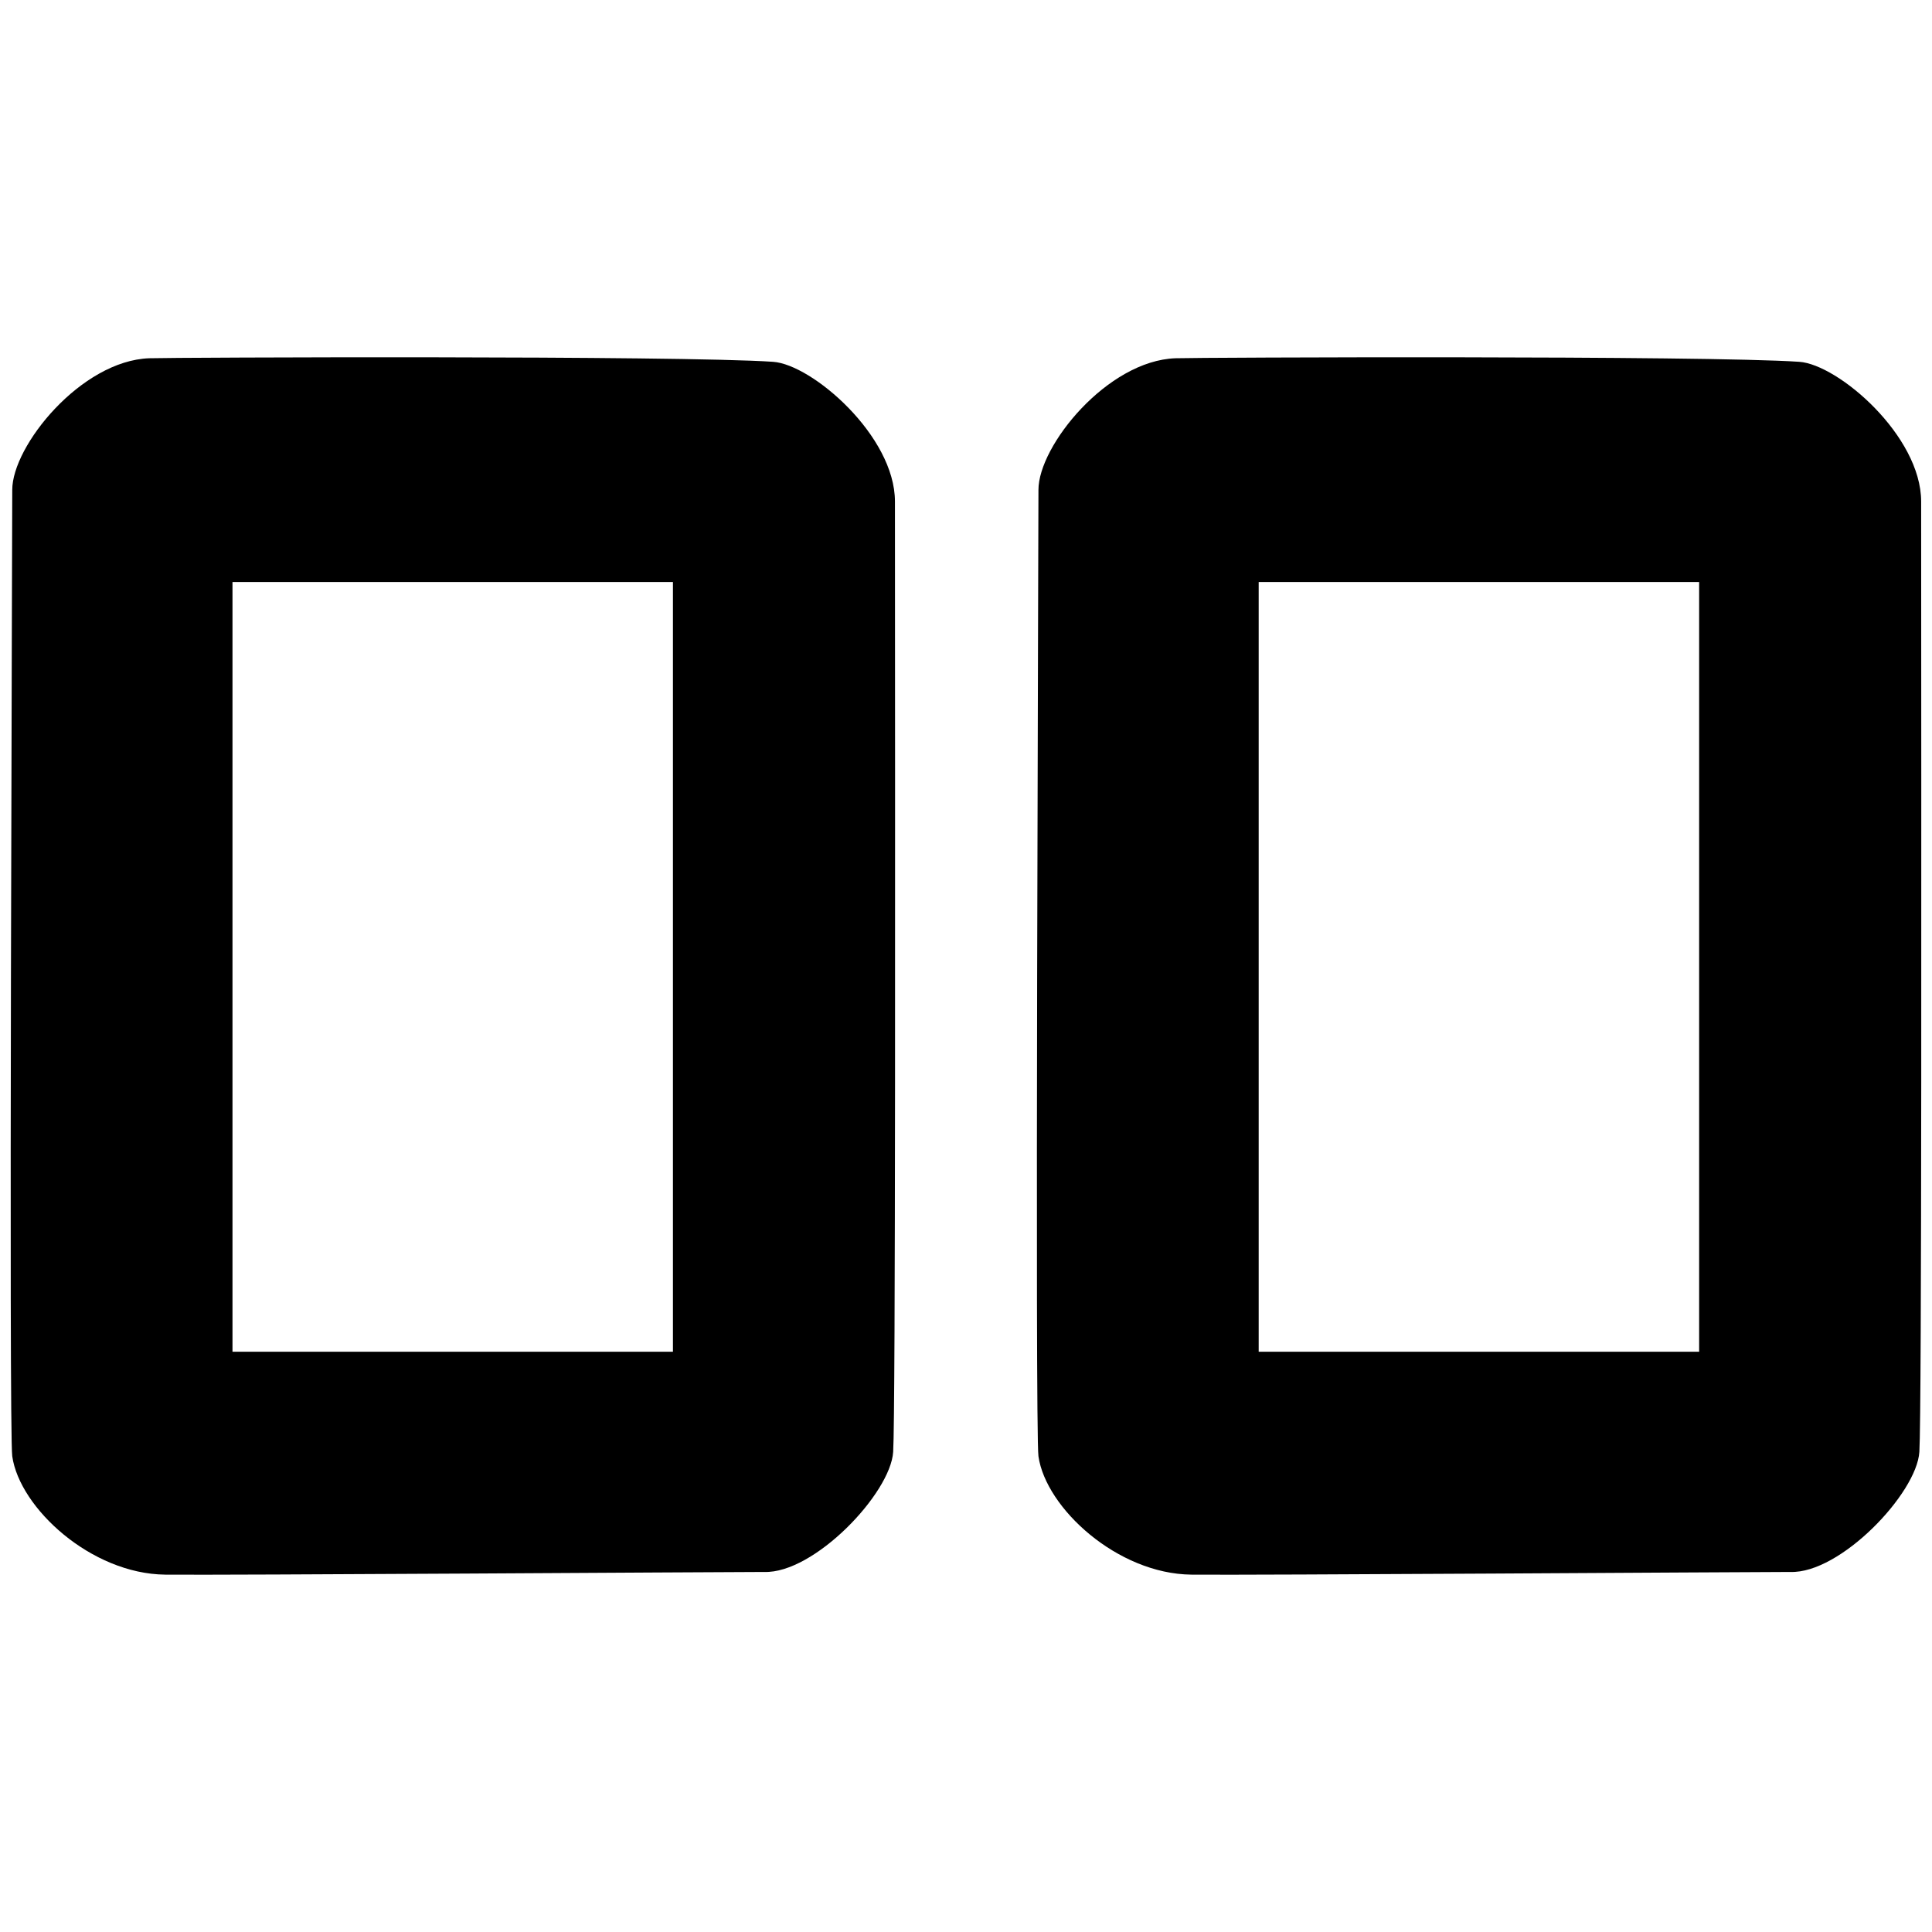
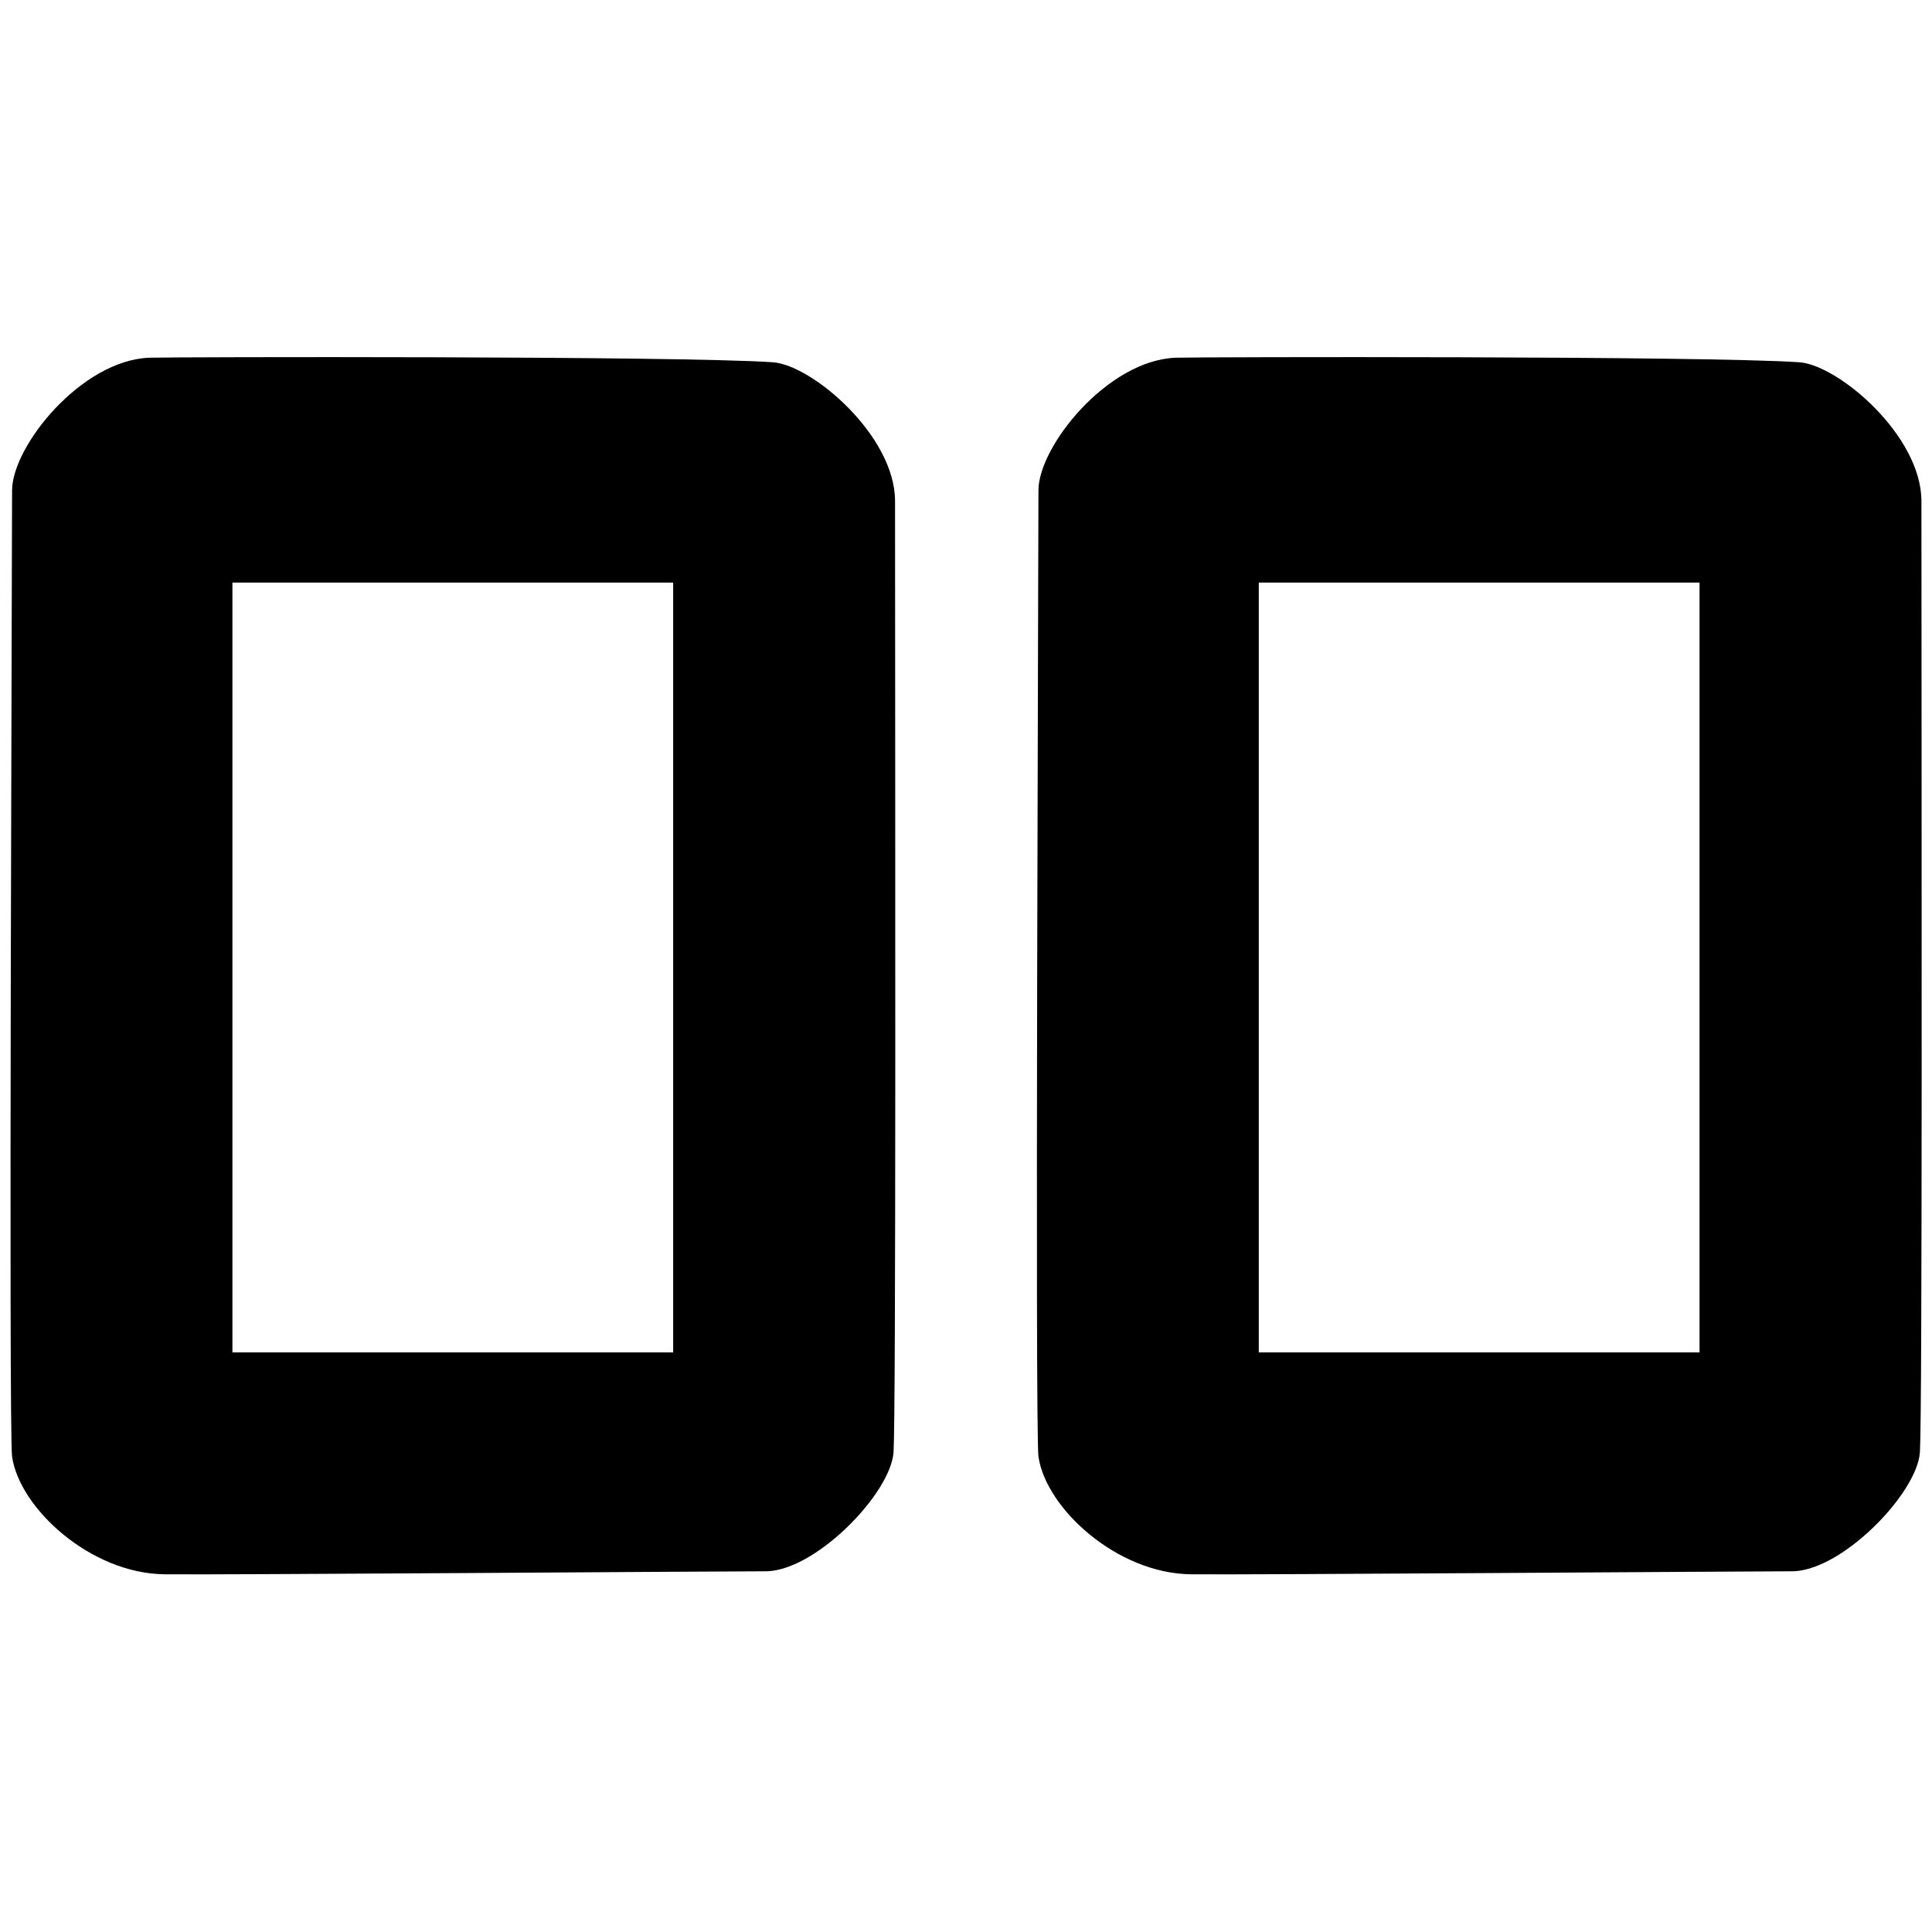
<svg xmlns="http://www.w3.org/2000/svg" version="1.1" width="40" height="40" id="svg6910">
  <defs id="defs6914" />
-   <g transform="matrix(0.0962945,0,0,0.0962945,0.2214482,28.75111)" id="g2991">
-     <path d="m 253.839,39.981 c -15.904,-0.175 -31.274,-14.313 -32.865,-25.446 -0.762,-5.336 0.016,-200.139 0,-207.771 -0.02,-9.49 14.82,-27.791 29.46,-28.313 4.852,-0.173 113.692,-0.623 134.115,0.765 8.397,0.571 26.204,15.927 26.21,30.034 0.031,69.484 0.151,195.701 -0.382,204.328 -0.553,8.946 -17.011,26.21 -27.74,25.828 -11.746,0.018 -116.124,0.715 -128.798,0.575 z M 363.026,-173.433 c -31.567,0 -63.134,0 -94.701,0 0,55.163 0,110.325 0,165.488 31.567,0 63.134,0 94.701,0 0,-55.163 0,-110.325 0,-165.488 z" id="right" style="fill:#000000;fill-opacity:1" />
-     <path d="M 33.2,39.981 C 17.296,39.806 1.926,25.669 0.335,14.535 c -0.762,-5.336 0.016,-200.139 0,-207.771 -0.02,-9.49 14.82,-27.791 29.46,-28.313 4.852,-0.173 113.692,-0.623 134.115,0.765 8.397,0.571 26.204,15.927 26.21,30.034 0.031,69.484 0.151,195.701 -0.382,204.328 -0.553,8.946 -17.011,26.21 -27.74,25.828 -11.746,0.018 -116.124,0.715 -128.798,0.575 z M 142.387,-173.433 c -31.567,0 -63.134,0 -94.701,0 0,55.163 0,110.325 0,165.488 31.567,0 63.134,0 94.701,0 0,-55.163 0,-110.325 0,-165.488 z" id="left" style="fill:#000000;fill-opacity:1" />
-   </g>
+   <path d="m 3.094,7.406 c -1.41,0.05 -2.846,1.836 -2.844,2.75 0.002,0.735 -0.073,19.486 0,20 0.153,1.072 1.625,2.421 3.156,2.438 1.22,0.013 11.275,-0.061 12.406,-0.062 1.033,0.037 2.634,-1.607 2.688,-2.469 C 18.551,29.232 18.534,17.066 18.531,10.375 18.531,9.017 16.809,7.555 16,7.5 14.033,7.366 3.561,7.39 3.094,7.406 z m 21.25,0 c -1.41,0.05 -2.846,1.836 -2.844,2.75 0.002,0.735 -0.073,19.486 0,20 0.153,1.072 1.625,2.421 3.156,2.438 1.22,0.013 11.275,-0.061 12.406,-0.062 1.033,0.037 2.634,-1.607 2.688,-2.469 C 39.801,29.232 39.784,17.066 39.781,10.375 39.781,9.017 38.059,7.555 37.25,7.5 35.283,7.366 24.811,7.39 24.344,7.406 z M 4.812,12.062 l 9.125,0 0,15.938 -9.125,0 0,-15.938 z m 21.25,0 9.125,0 0,15.938 -9.125,0 0,-15.938 z" id="right" style="fill:#000000;fill-opacity:1" />
</svg>
